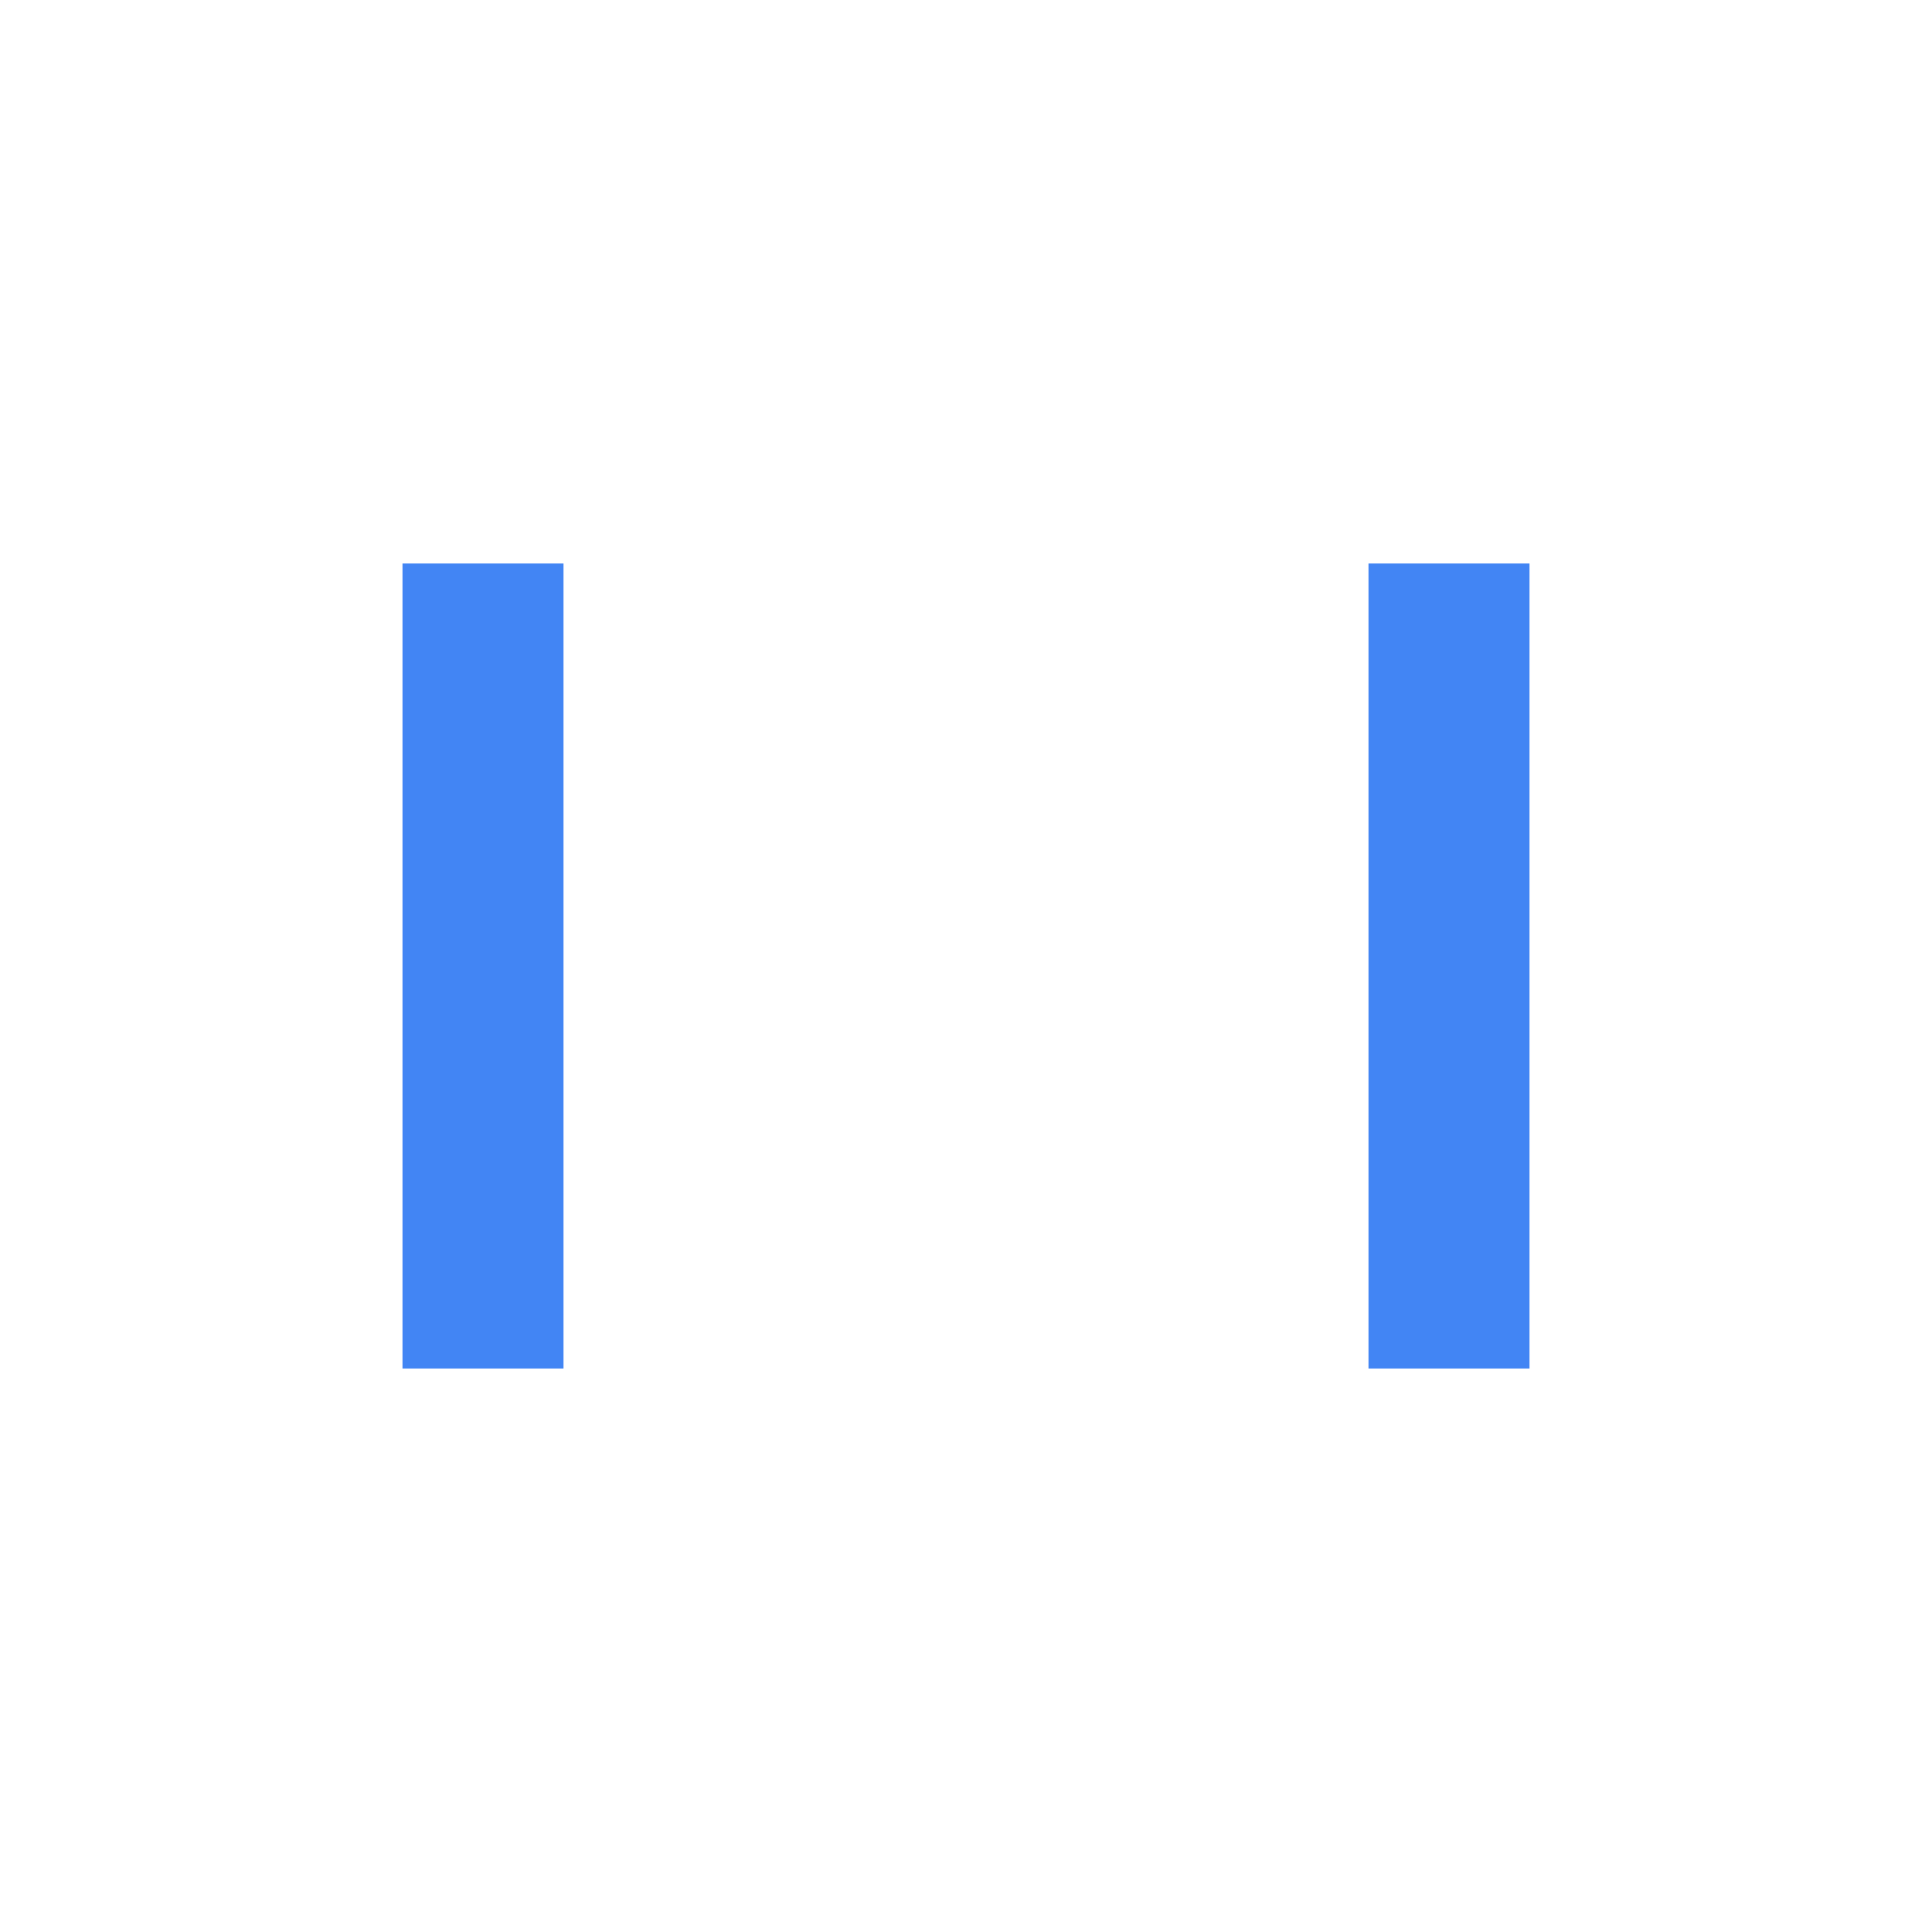
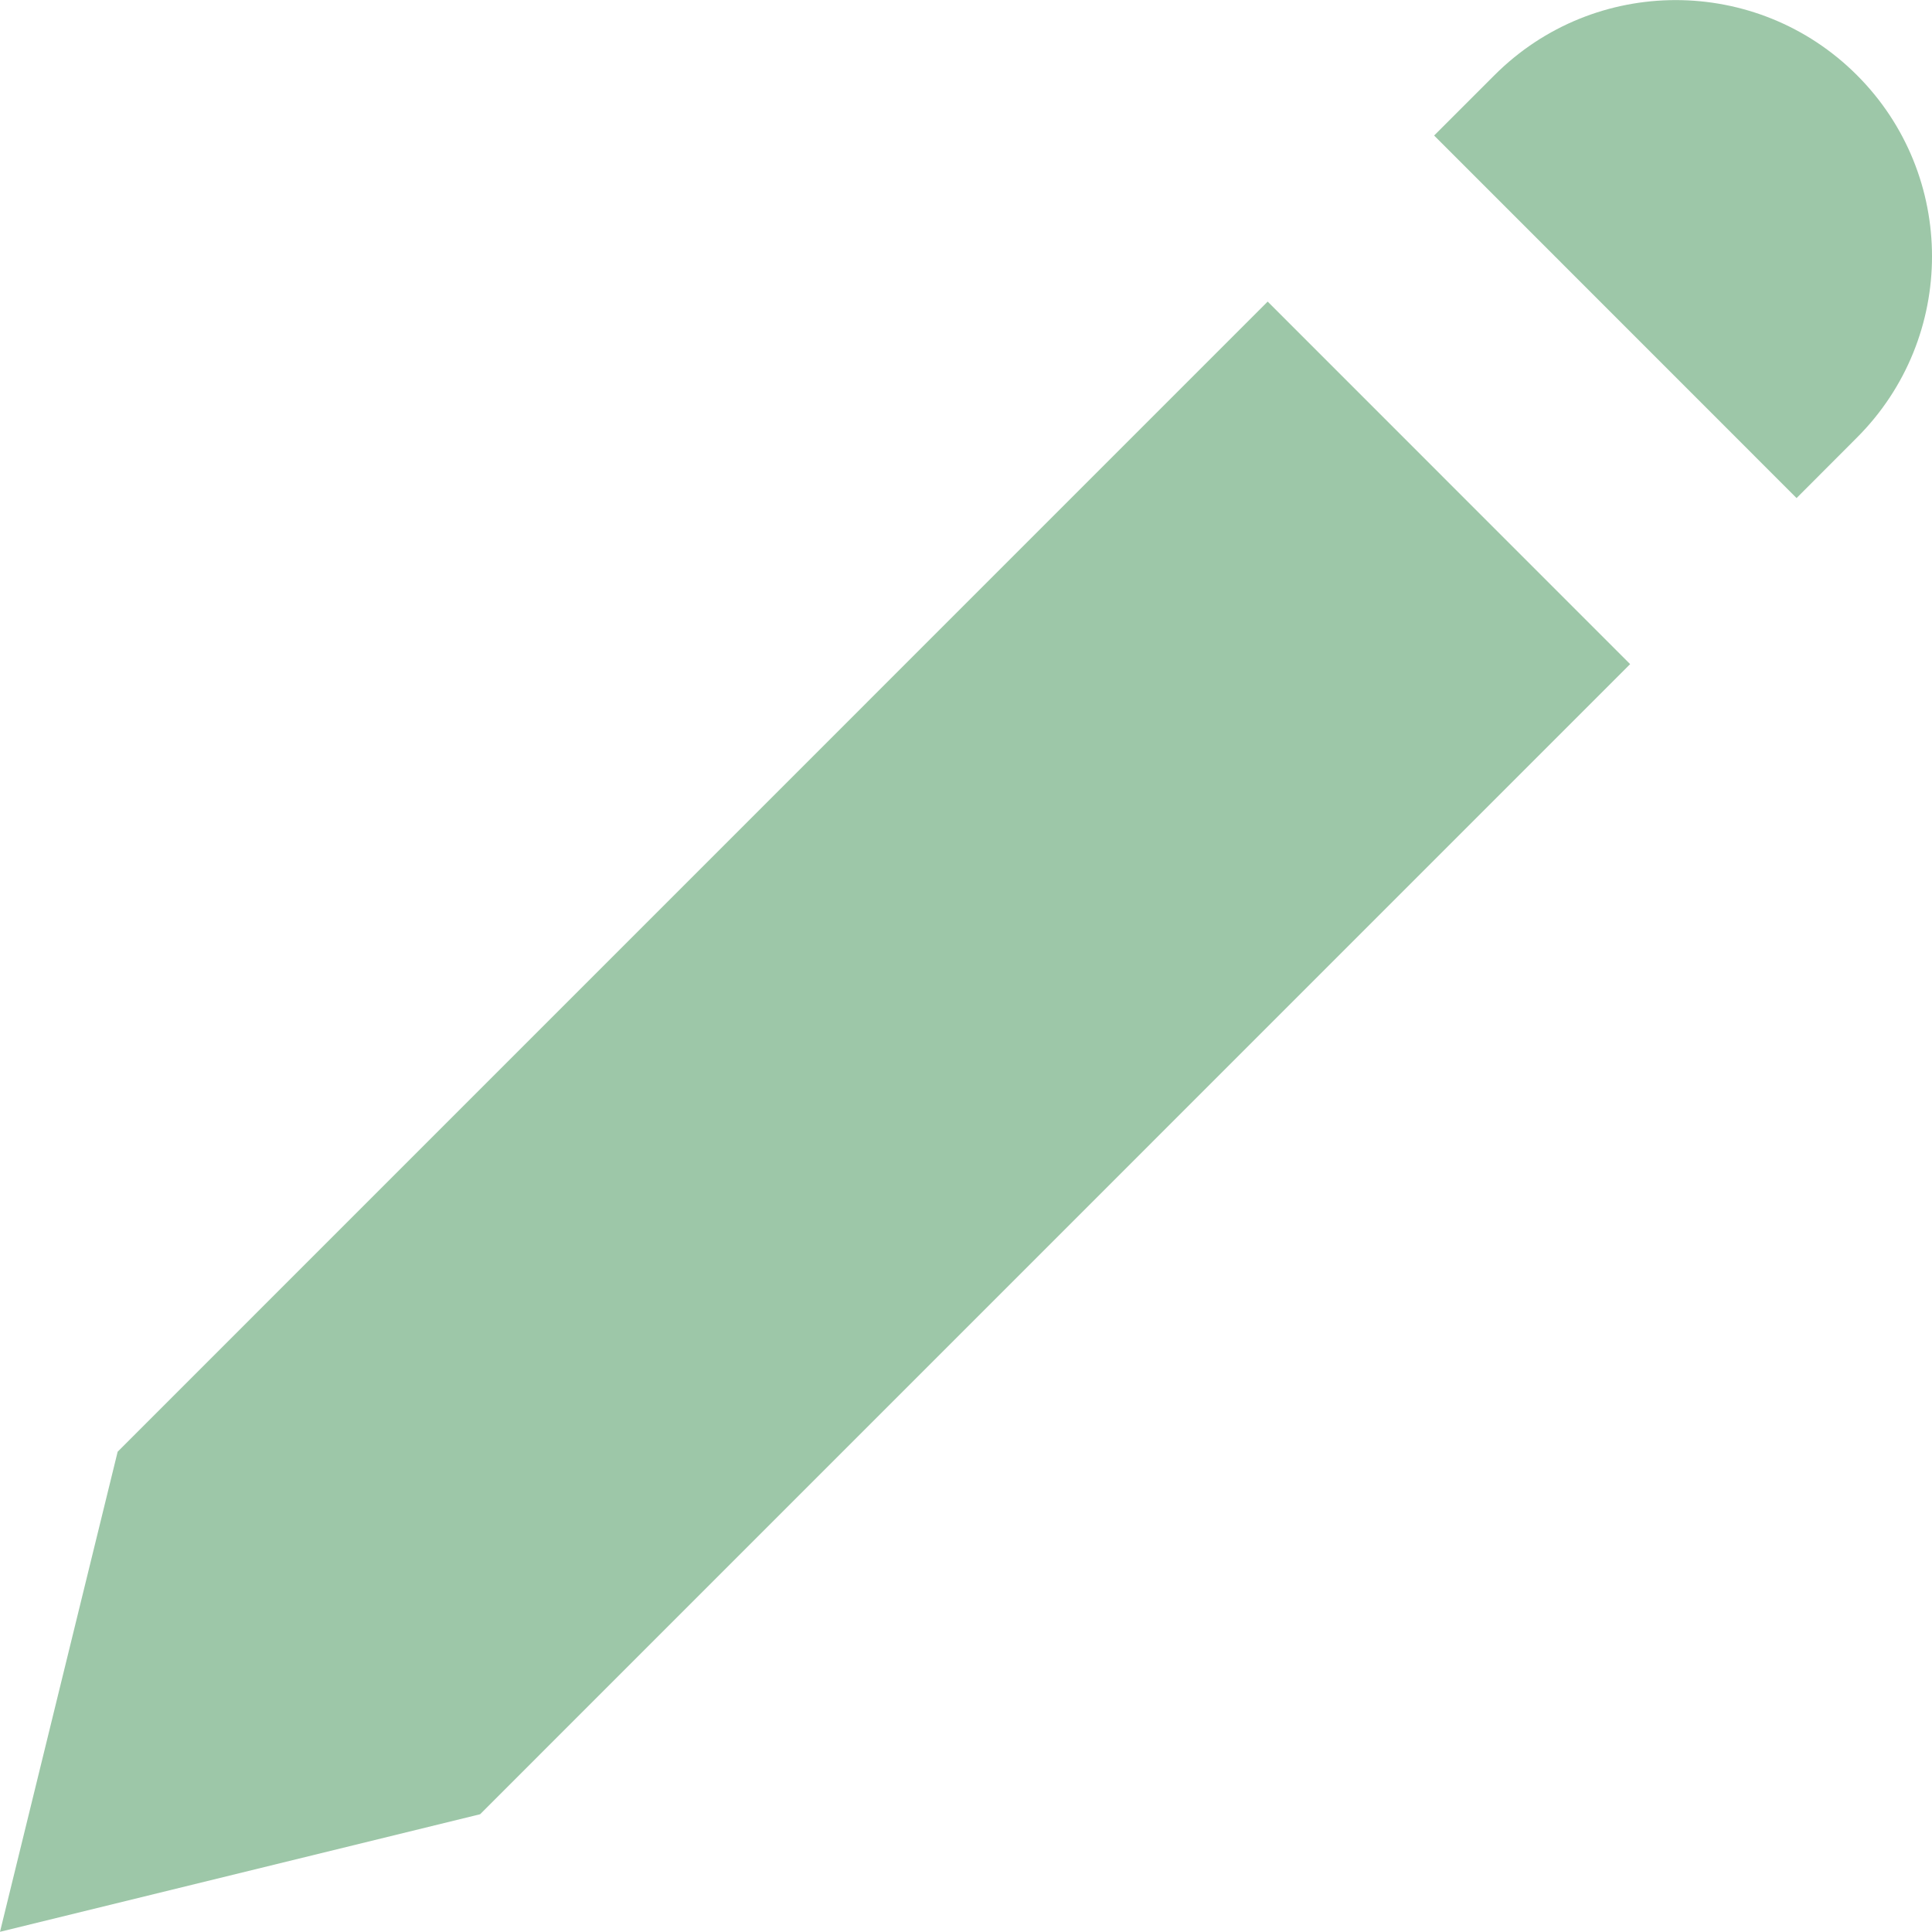
- <svg xmlns="http://www.w3.org/2000/svg" width="24" height="24" viewBox="0 0 24 24">
-   <g fill="none" fill-rule="evenodd">
-     <path d="M7,7 L7,17 L5,17 L5,7 L7,7 Z" fill="#4285F4" />
-     <path d="M19,7 L19,17 L17,17 L17,7 L19,7 Z" fill="#4285F4" />
-   </g>
+ <svg xmlns="http://www.w3.org/2000/svg" height="800px" viewBox="0 0 20 20" width="800px">
+   <path d="M14.846 1.403l3.752 3.753.625-.626A2.653 2.653 0 0015.471.778l-.625.625zm2.029 5.472l-3.752-3.753L1.218 15.028 0 19.998l4.97-1.217L16.875 6.875z" fill="#9DC7A8" />
</svg>
